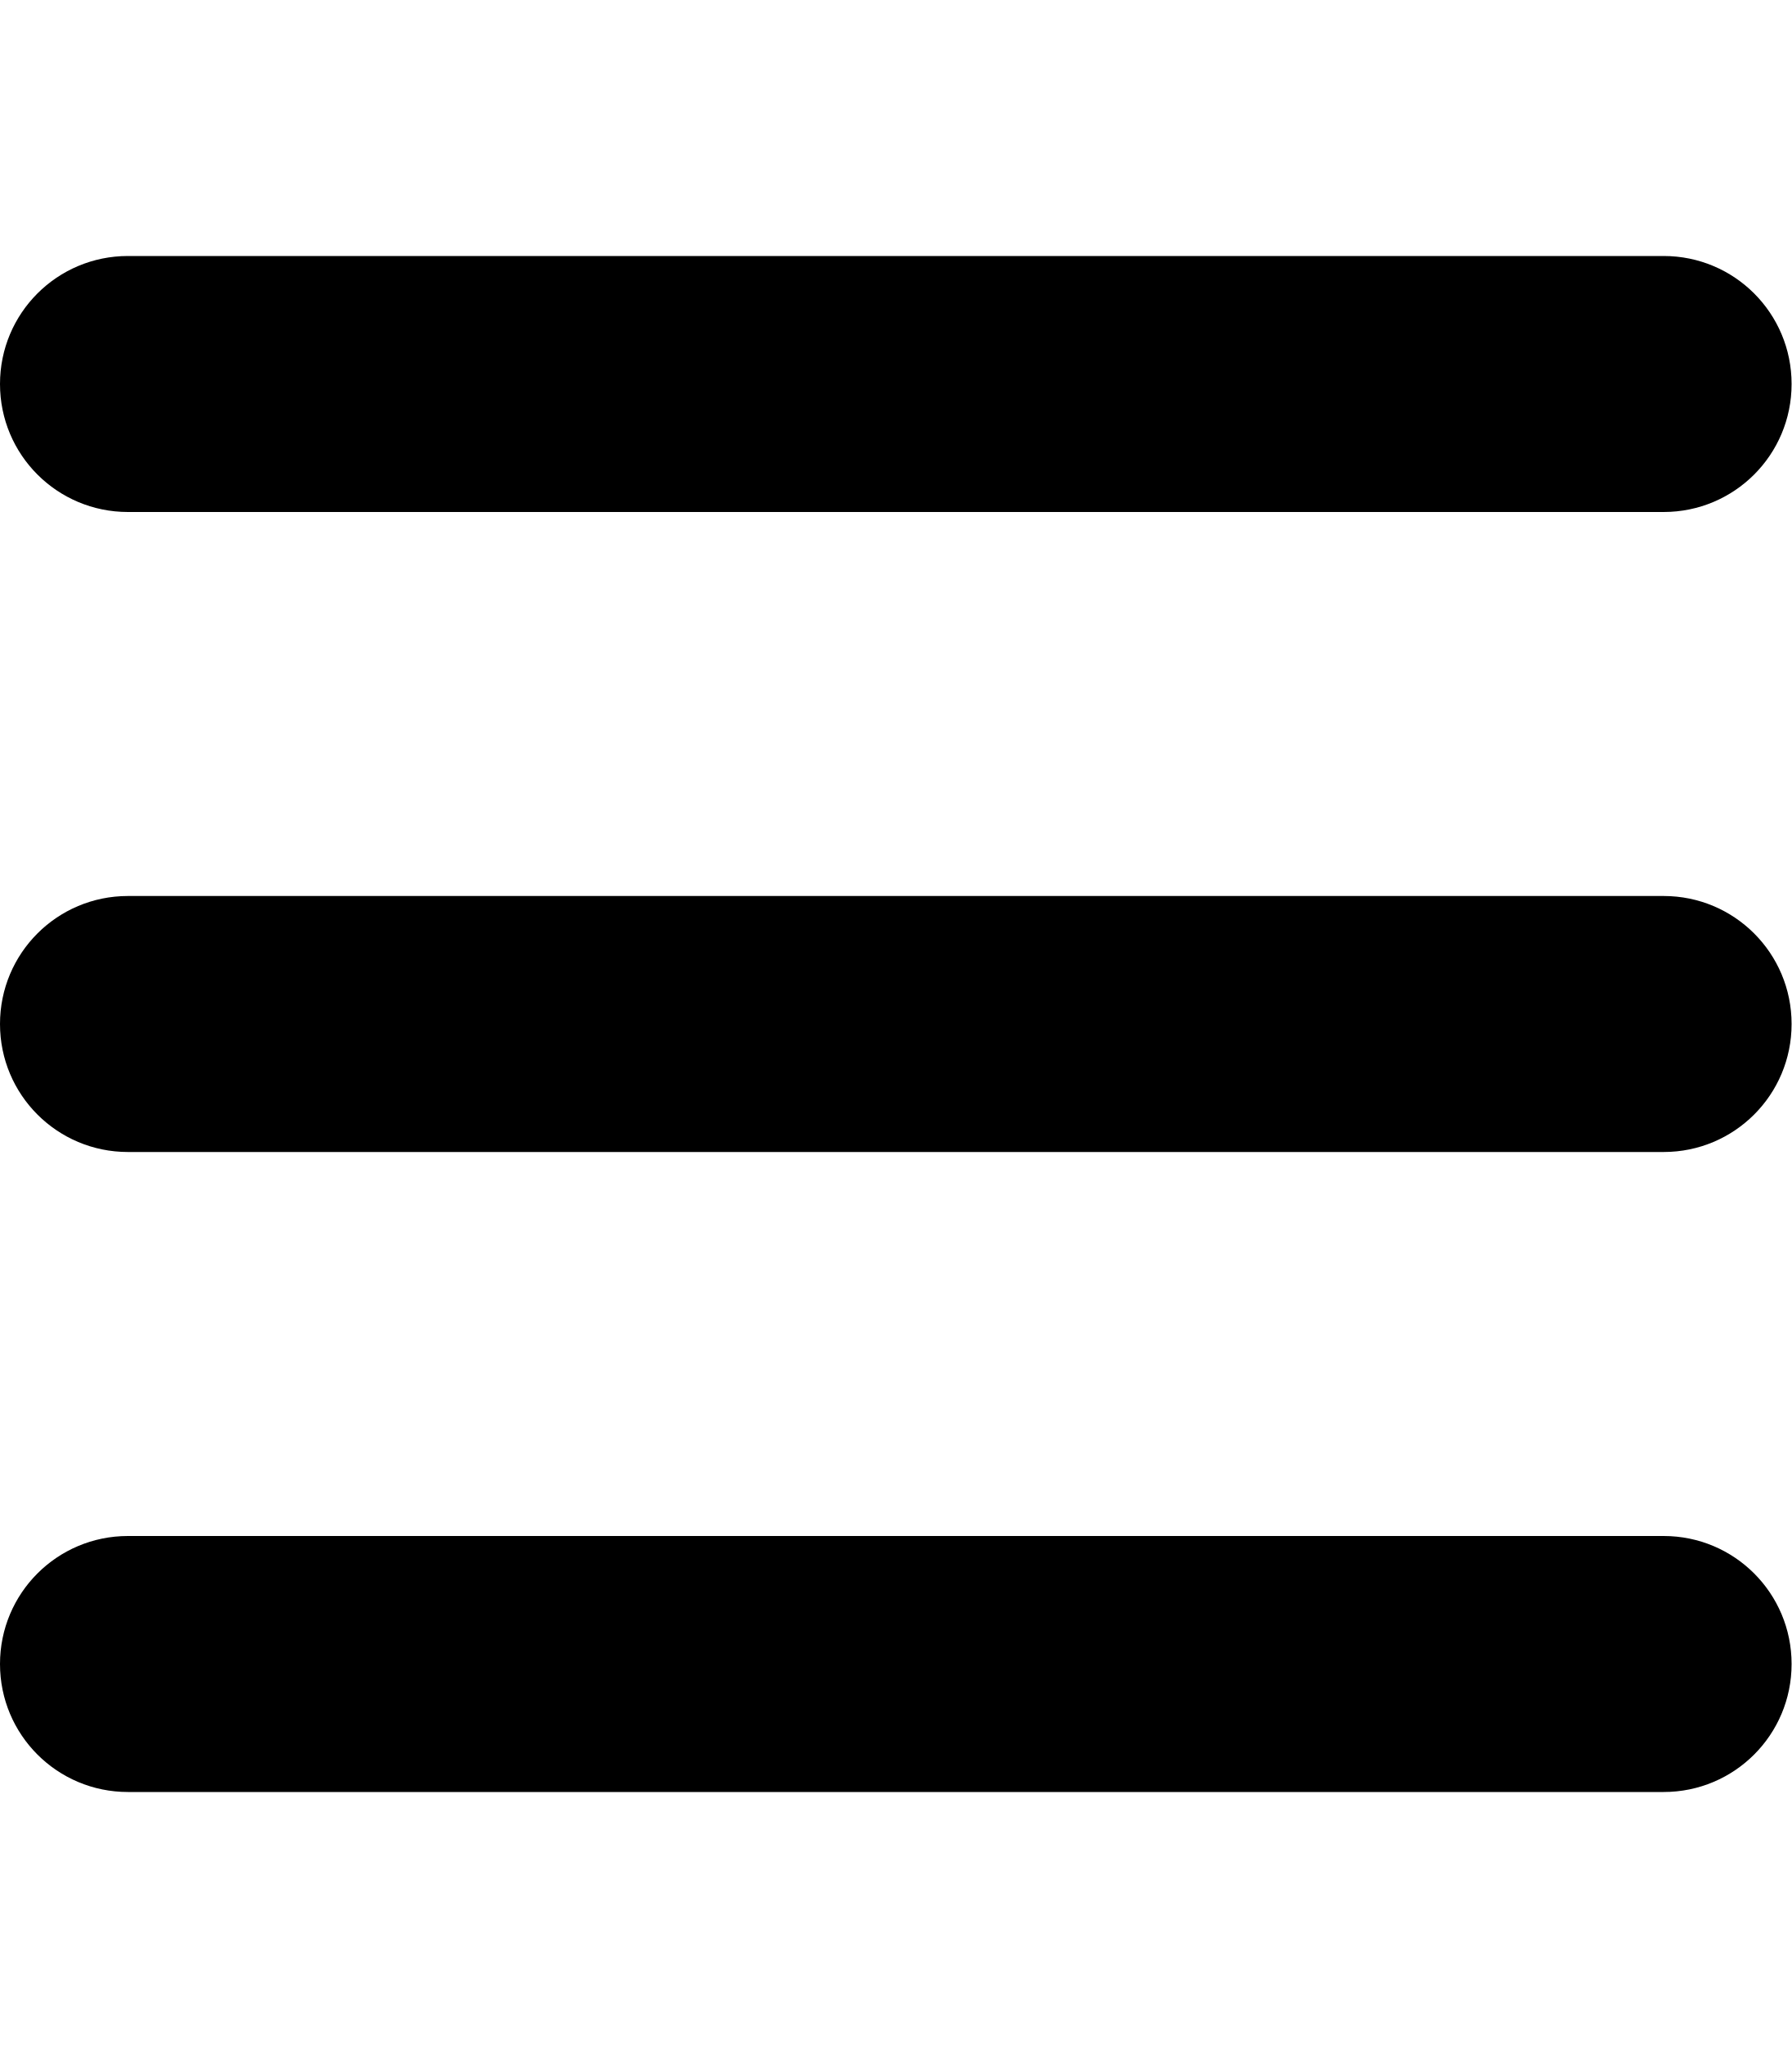
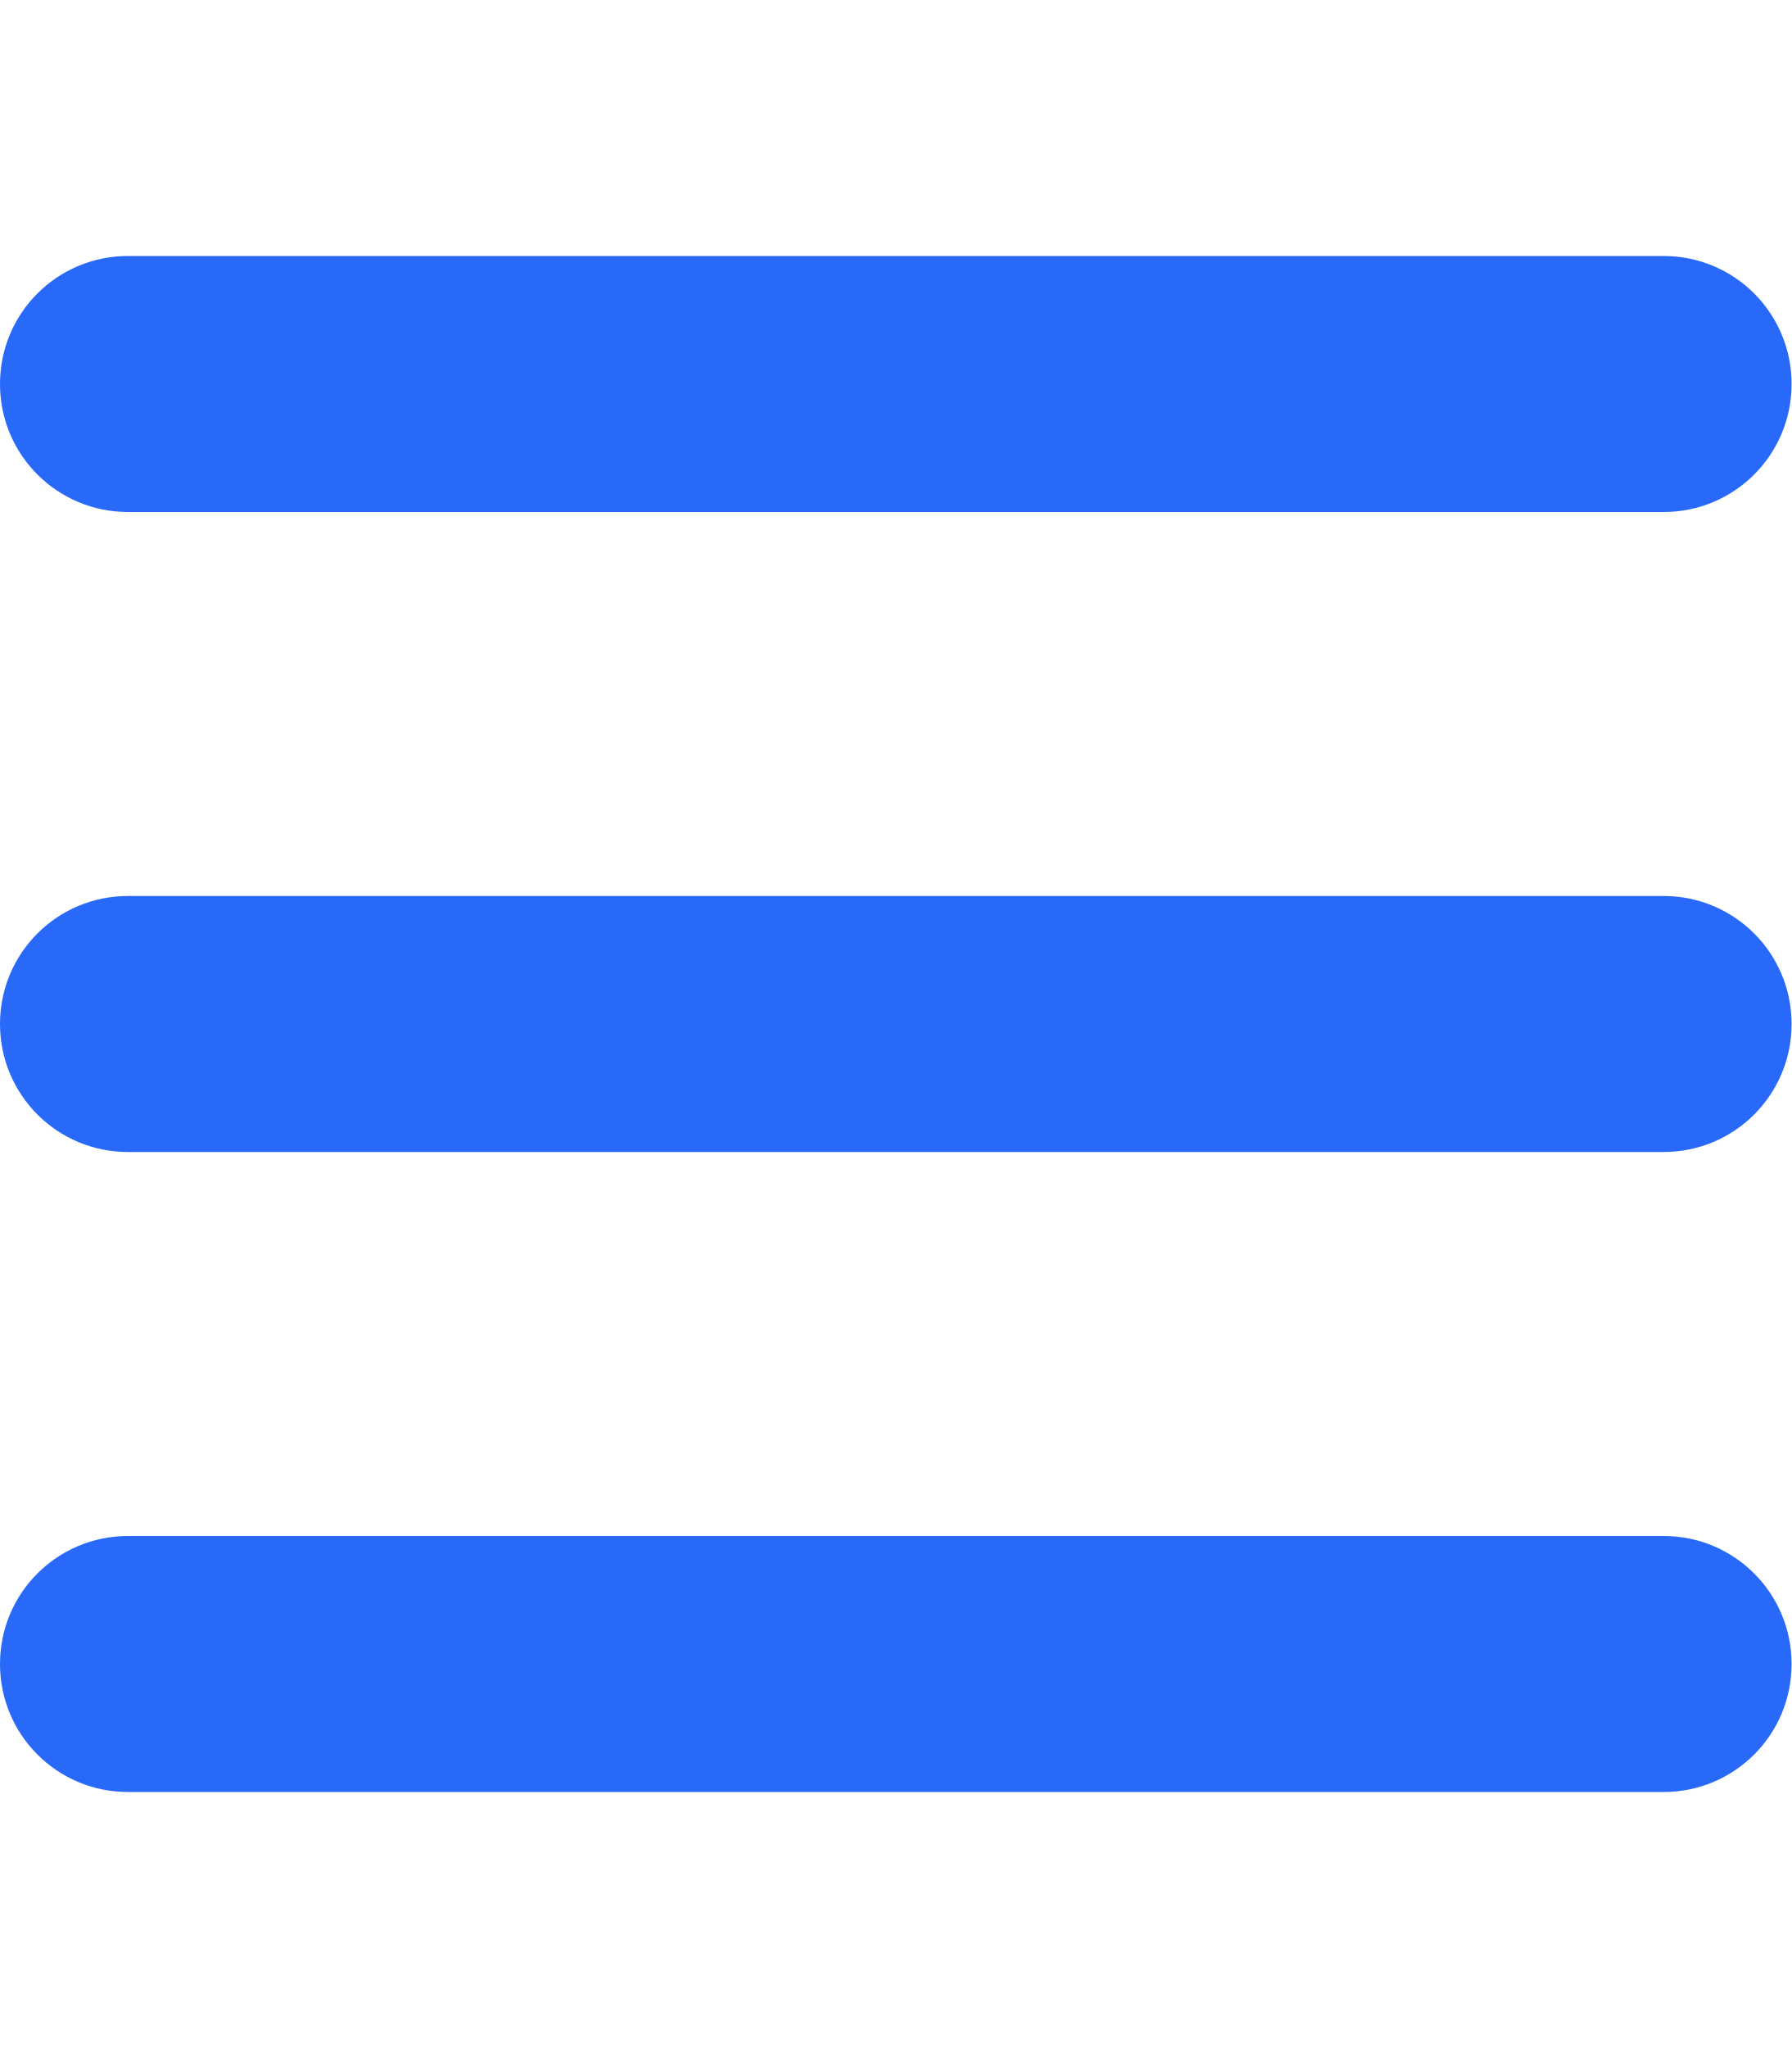
<svg xmlns="http://www.w3.org/2000/svg" viewBox="0 0 448 512">
-   <path d="M0 96C0 78.3 14.3 64 32 64H416c17.7 0 32 14.3 32 32s-14.3 32-32 32H32C14.3 128 0 113.7 0 96zM0 256c0-17.7 14.3-32 32-32H416c17.7 0 32 14.3 32 32s-14.3 32-32 32H32c-17.7 0-32-14.3-32-32zM448 416c0 17.7-14.3 32-32 32H32c-17.7 0-32-14.3-32-32s14.3-32 32-32H416c17.7 0 32 14.3 32 32z" />
+   <path d="M0 96C0 78.3 14.3 64 32 64H416c17.7 0 32 14.3 32 32s-14.3 32-32 32H32C14.3 128 0 113.7 0 96zM0 256c0-17.7 14.3-32 32-32H416c17.7 0 32 14.3 32 32s-14.3 32-32 32H32c-17.7 0-32-14.3-32-32zM448 416c0 17.7-14.3 32-32 32H32c-17.7 0-32-14.3-32-32s14.3-32 32-32H416c17.7 0 32 14.3 32 32z" fill="#2869f9" />
</svg>
